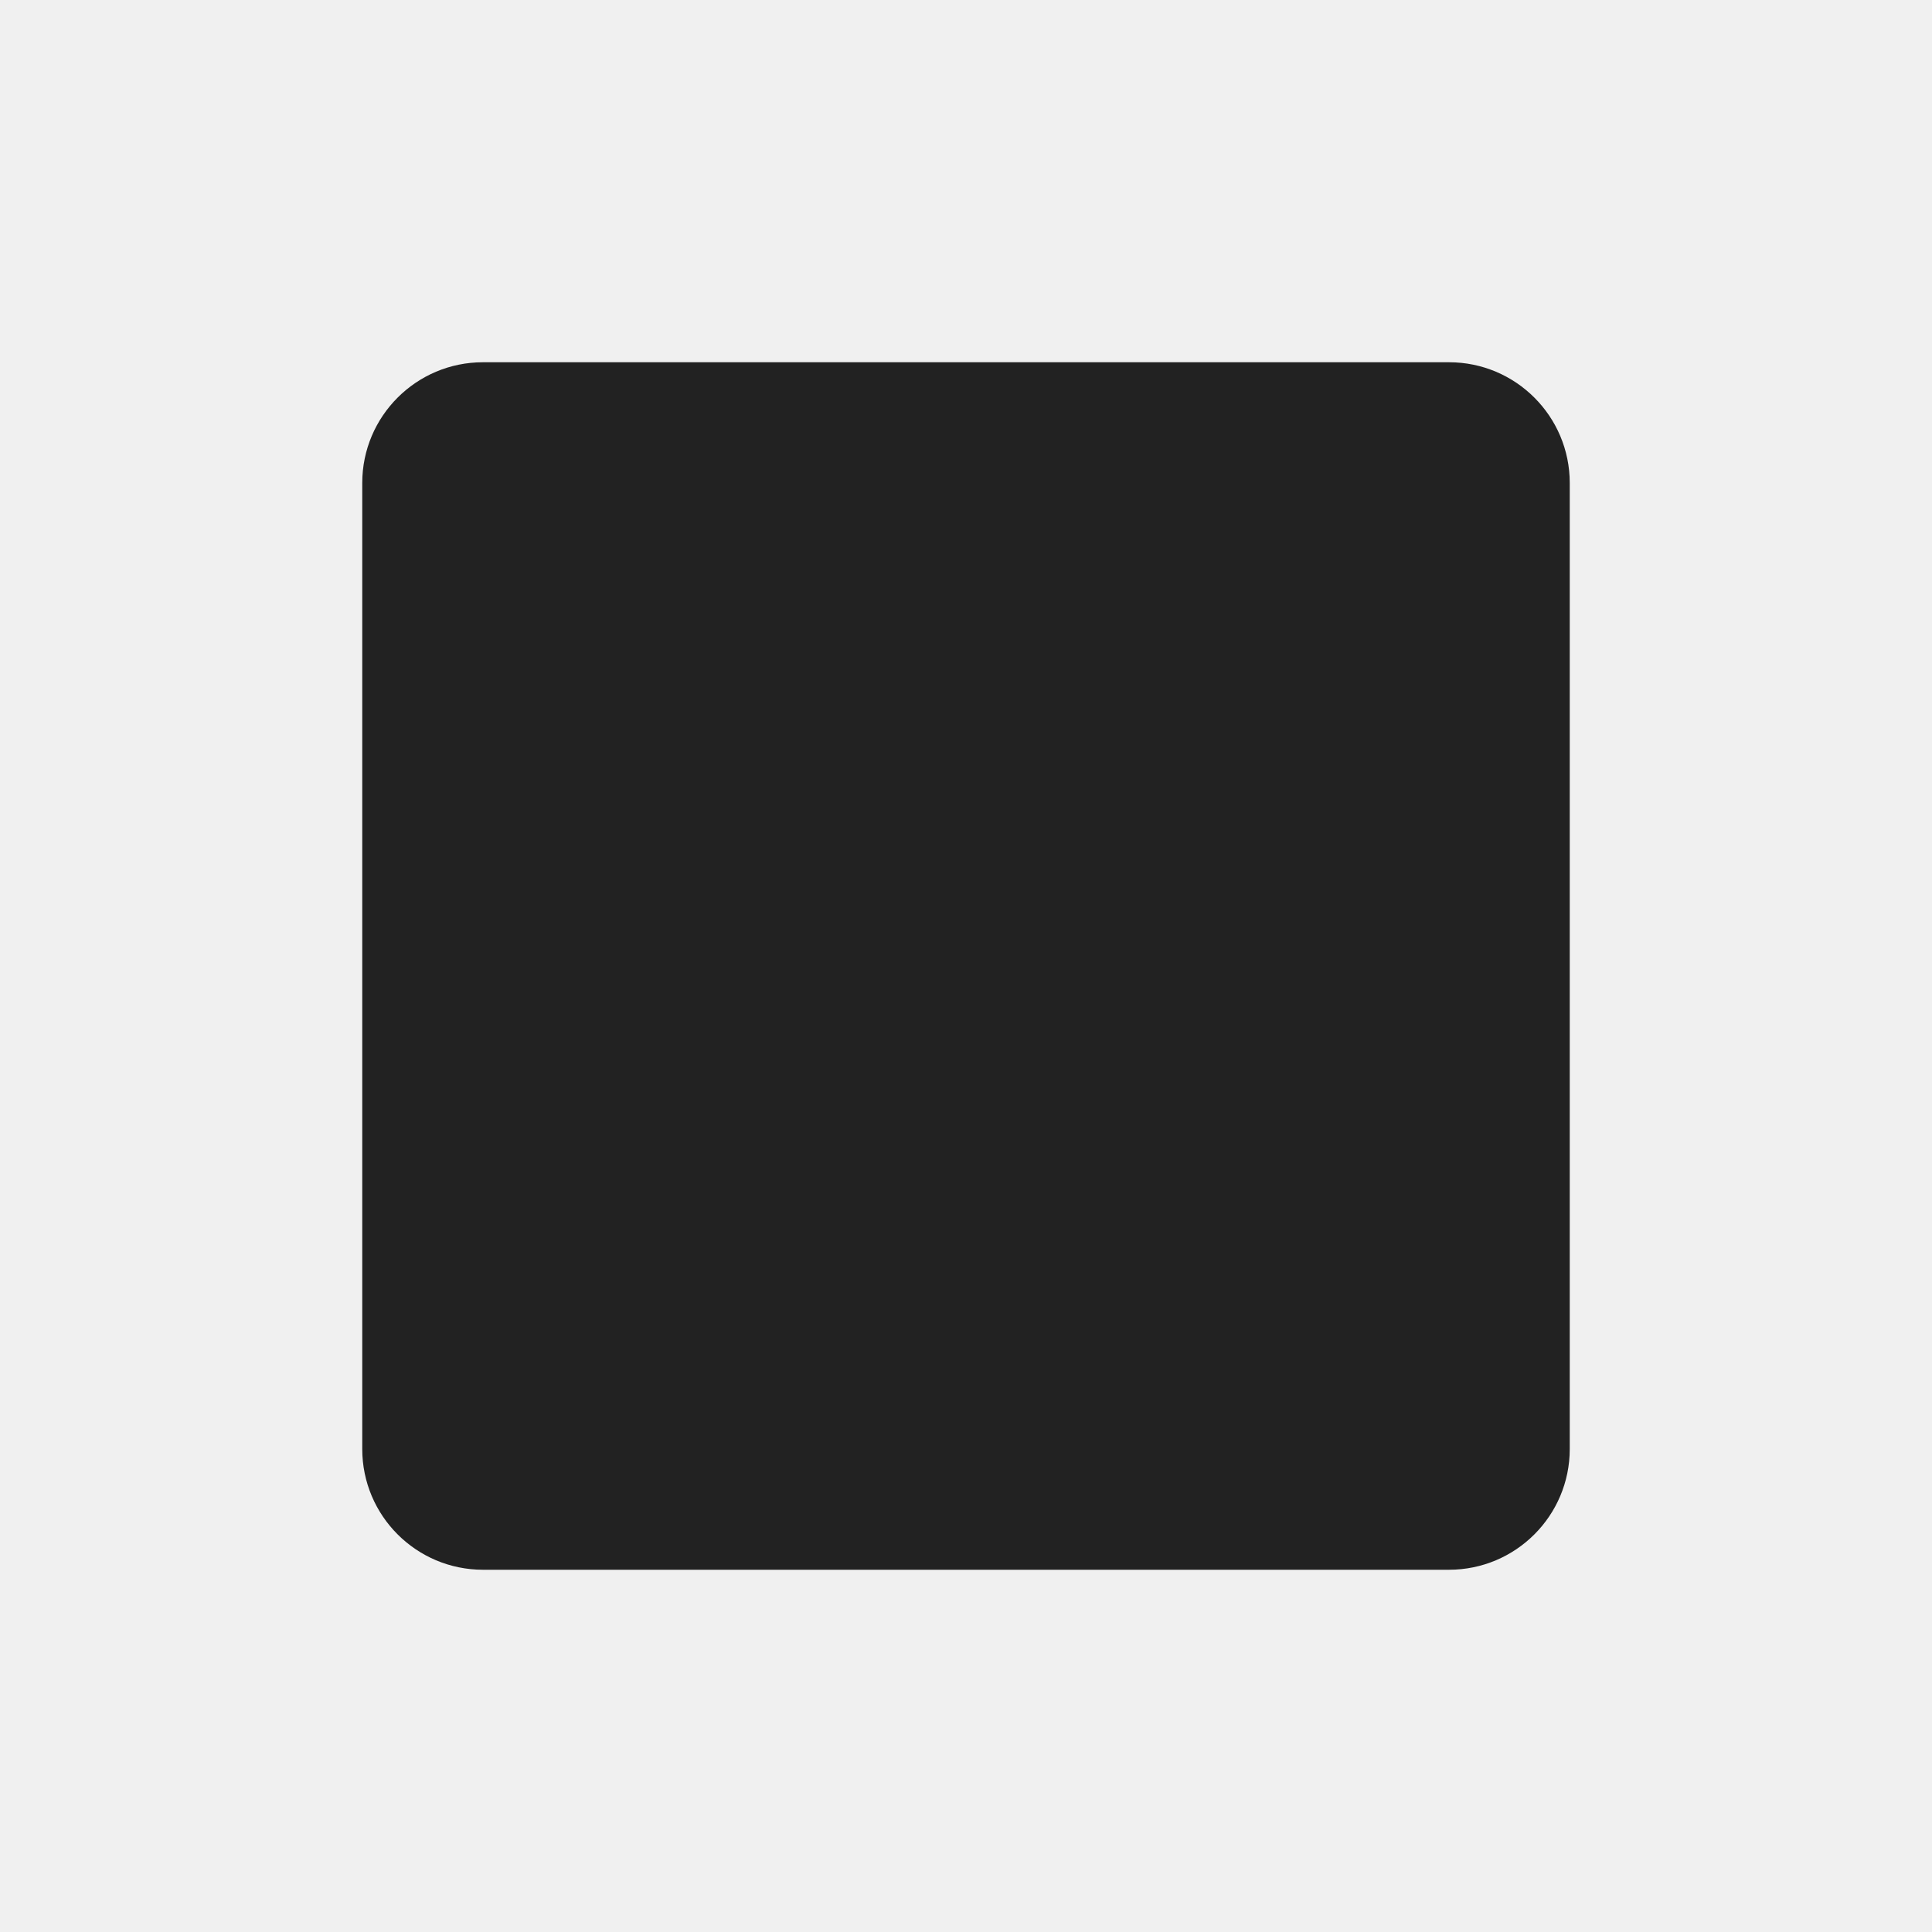
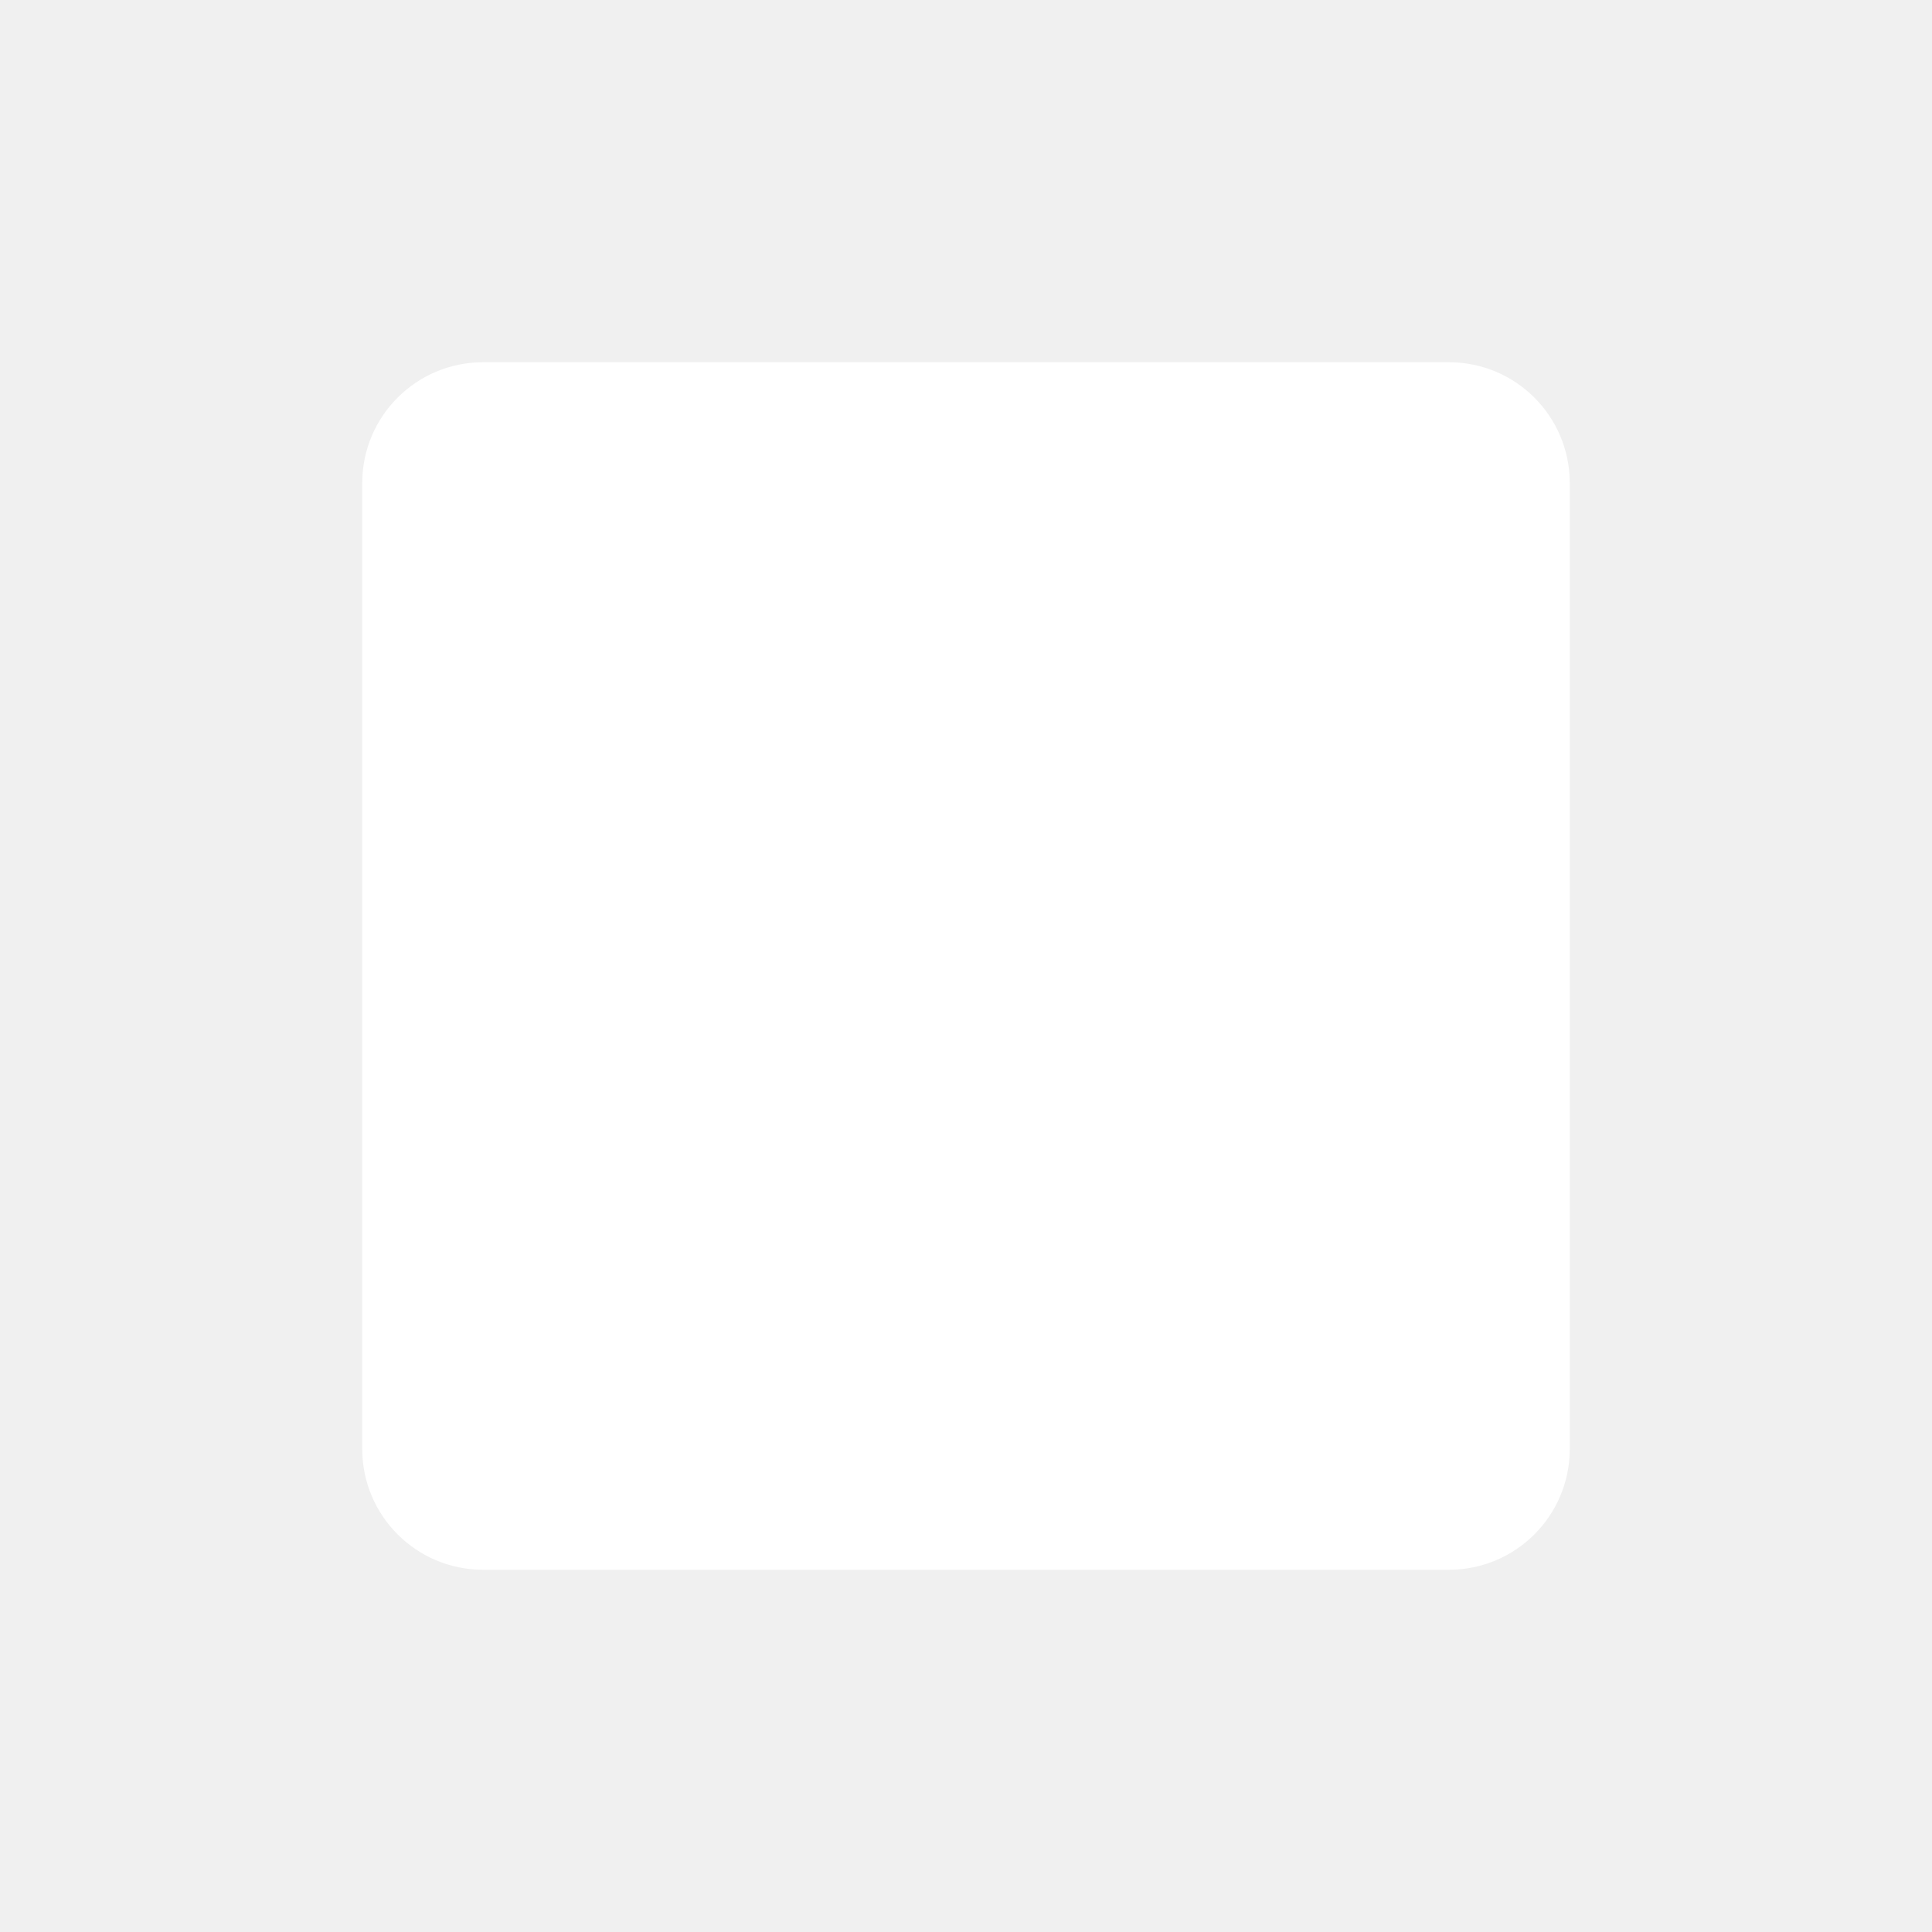
<svg xmlns="http://www.w3.org/2000/svg" width="16" height="16" viewBox="0 0 16 16">
-   <path fill="#222" fill-rule="evenodd" d="M3 4a1 1 0 0 1 1-1h8a1 1 0 0 1 1 1v8a1 1 0 0 1-1 1H4a1 1 0 0 1-1-1z" />
+   <path fill="#fff" fill-rule="evenodd" d="M3 4a1 1 0 0 1 1-1h8a1 1 0 0 1 1 1v8a1 1 0 0 1-1 1H4a1 1 0 0 1-1-1z" />
</svg>
